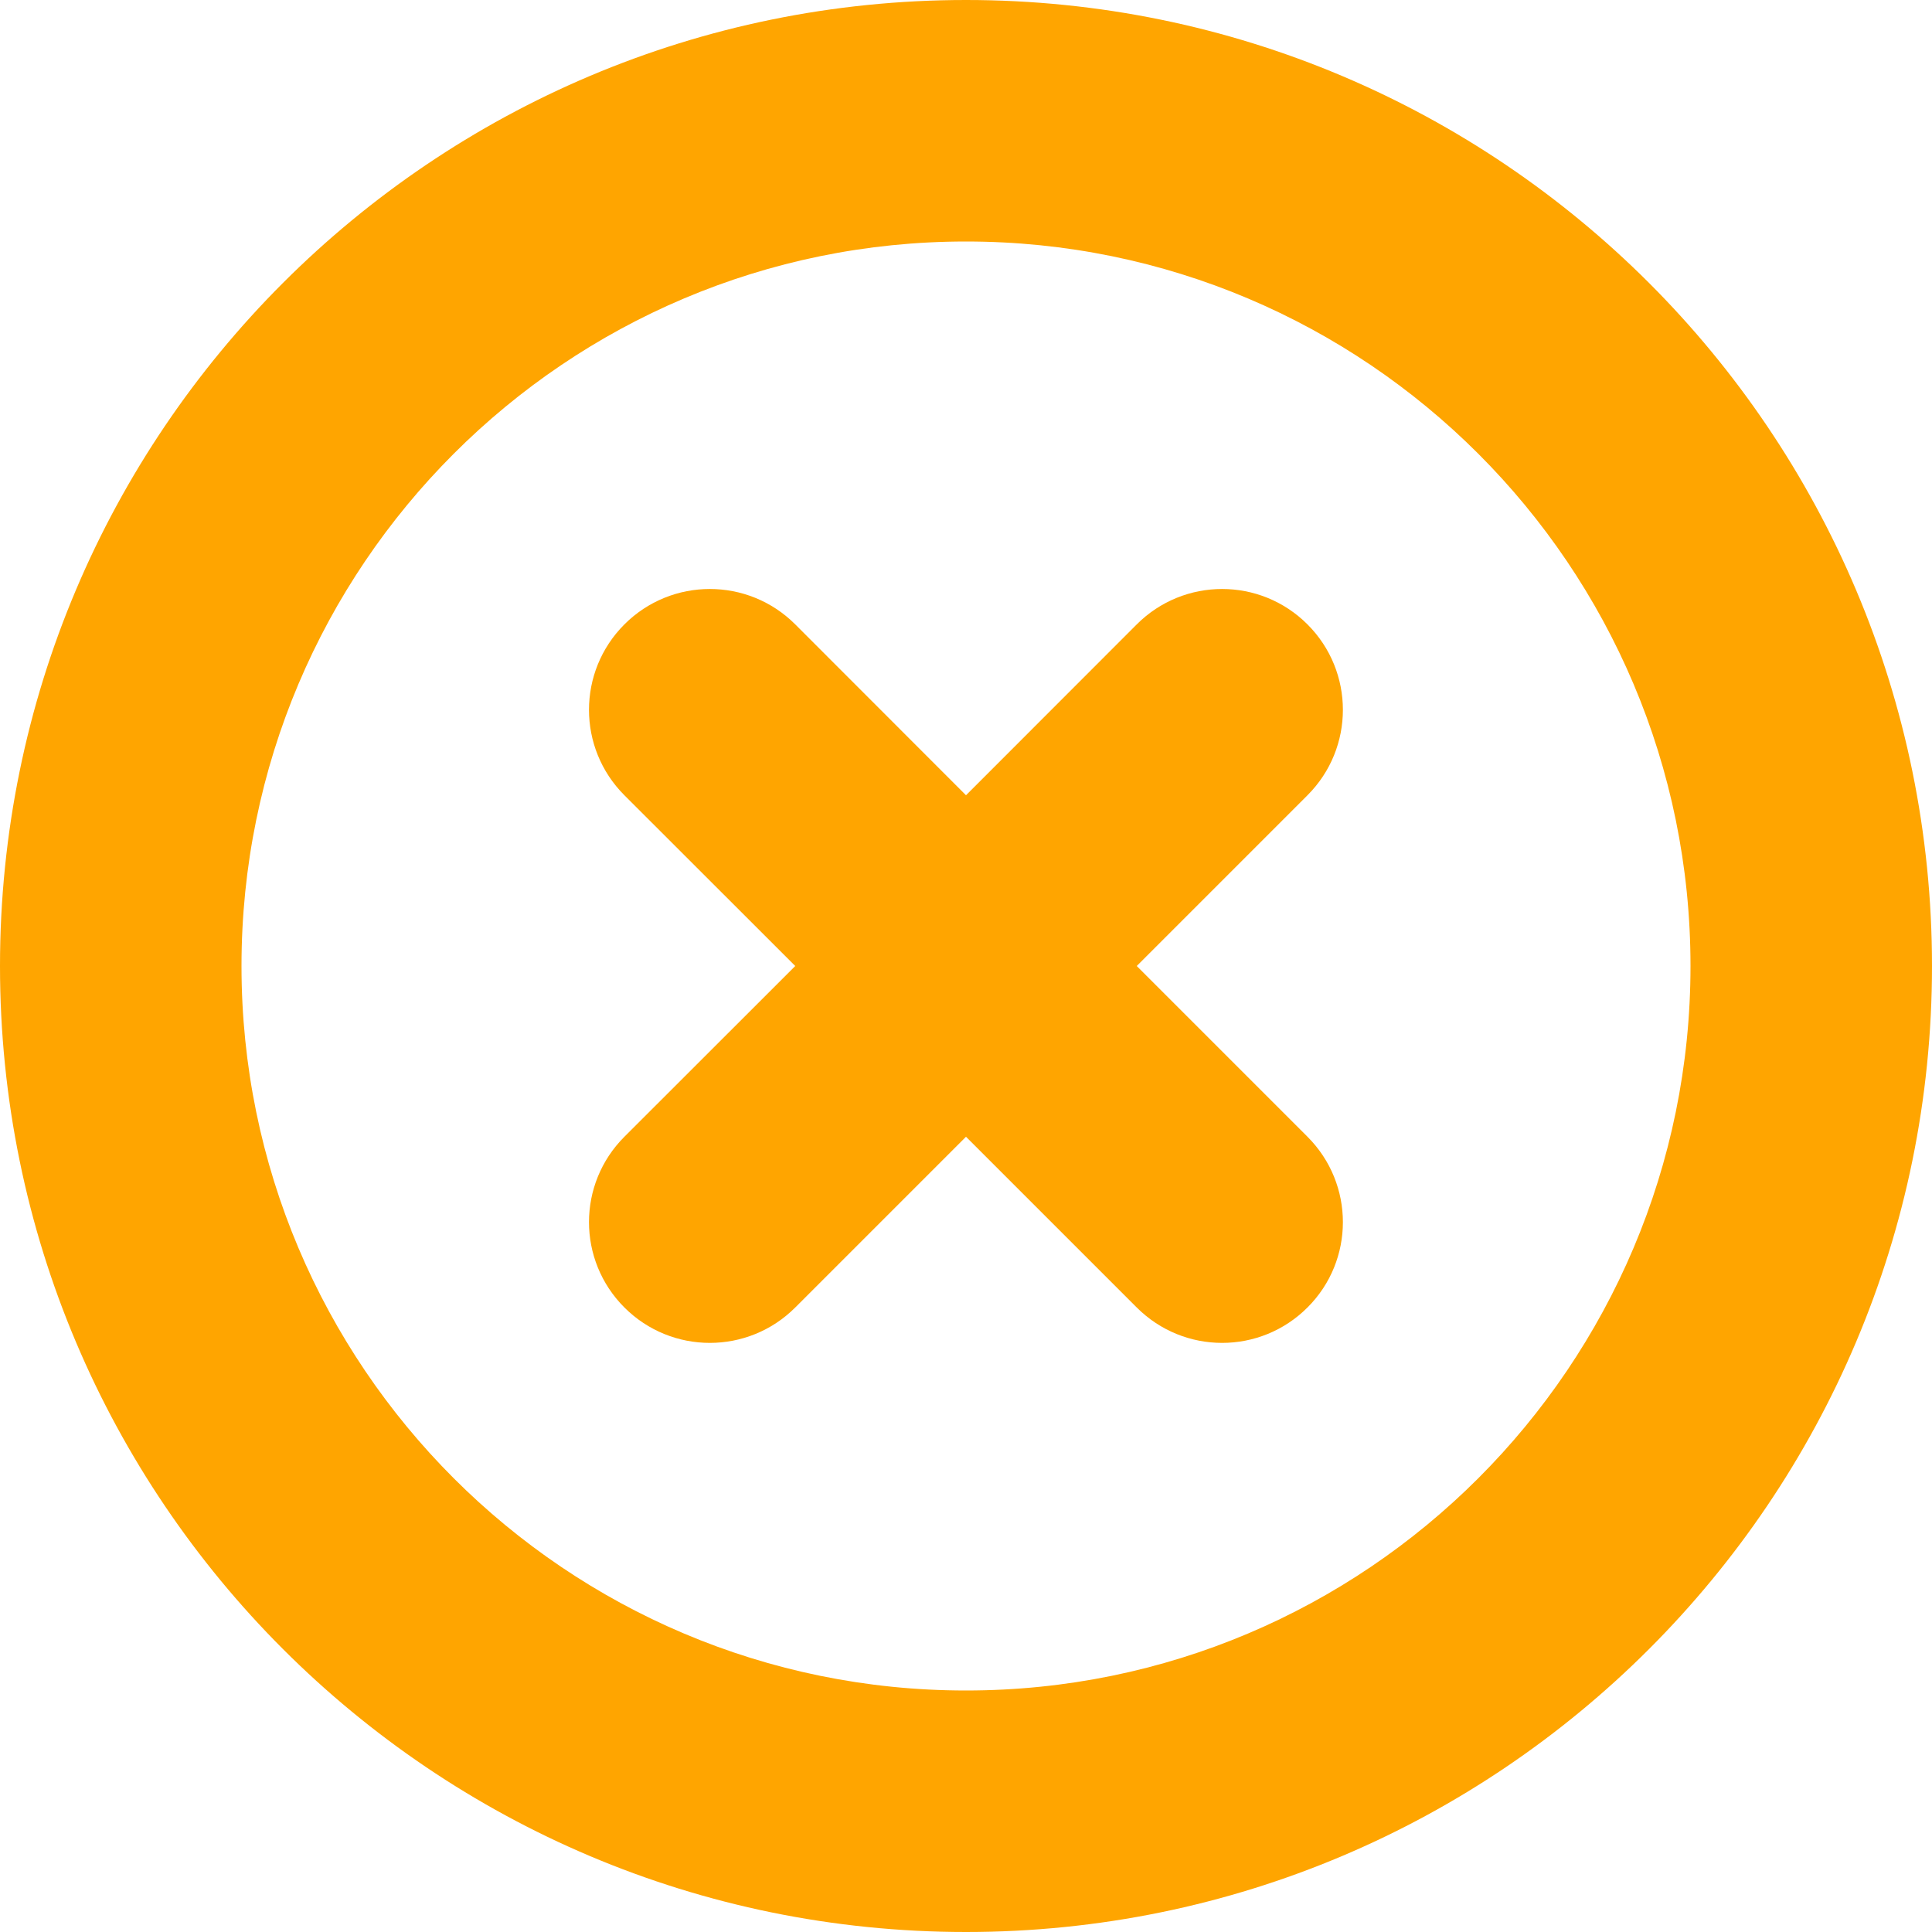
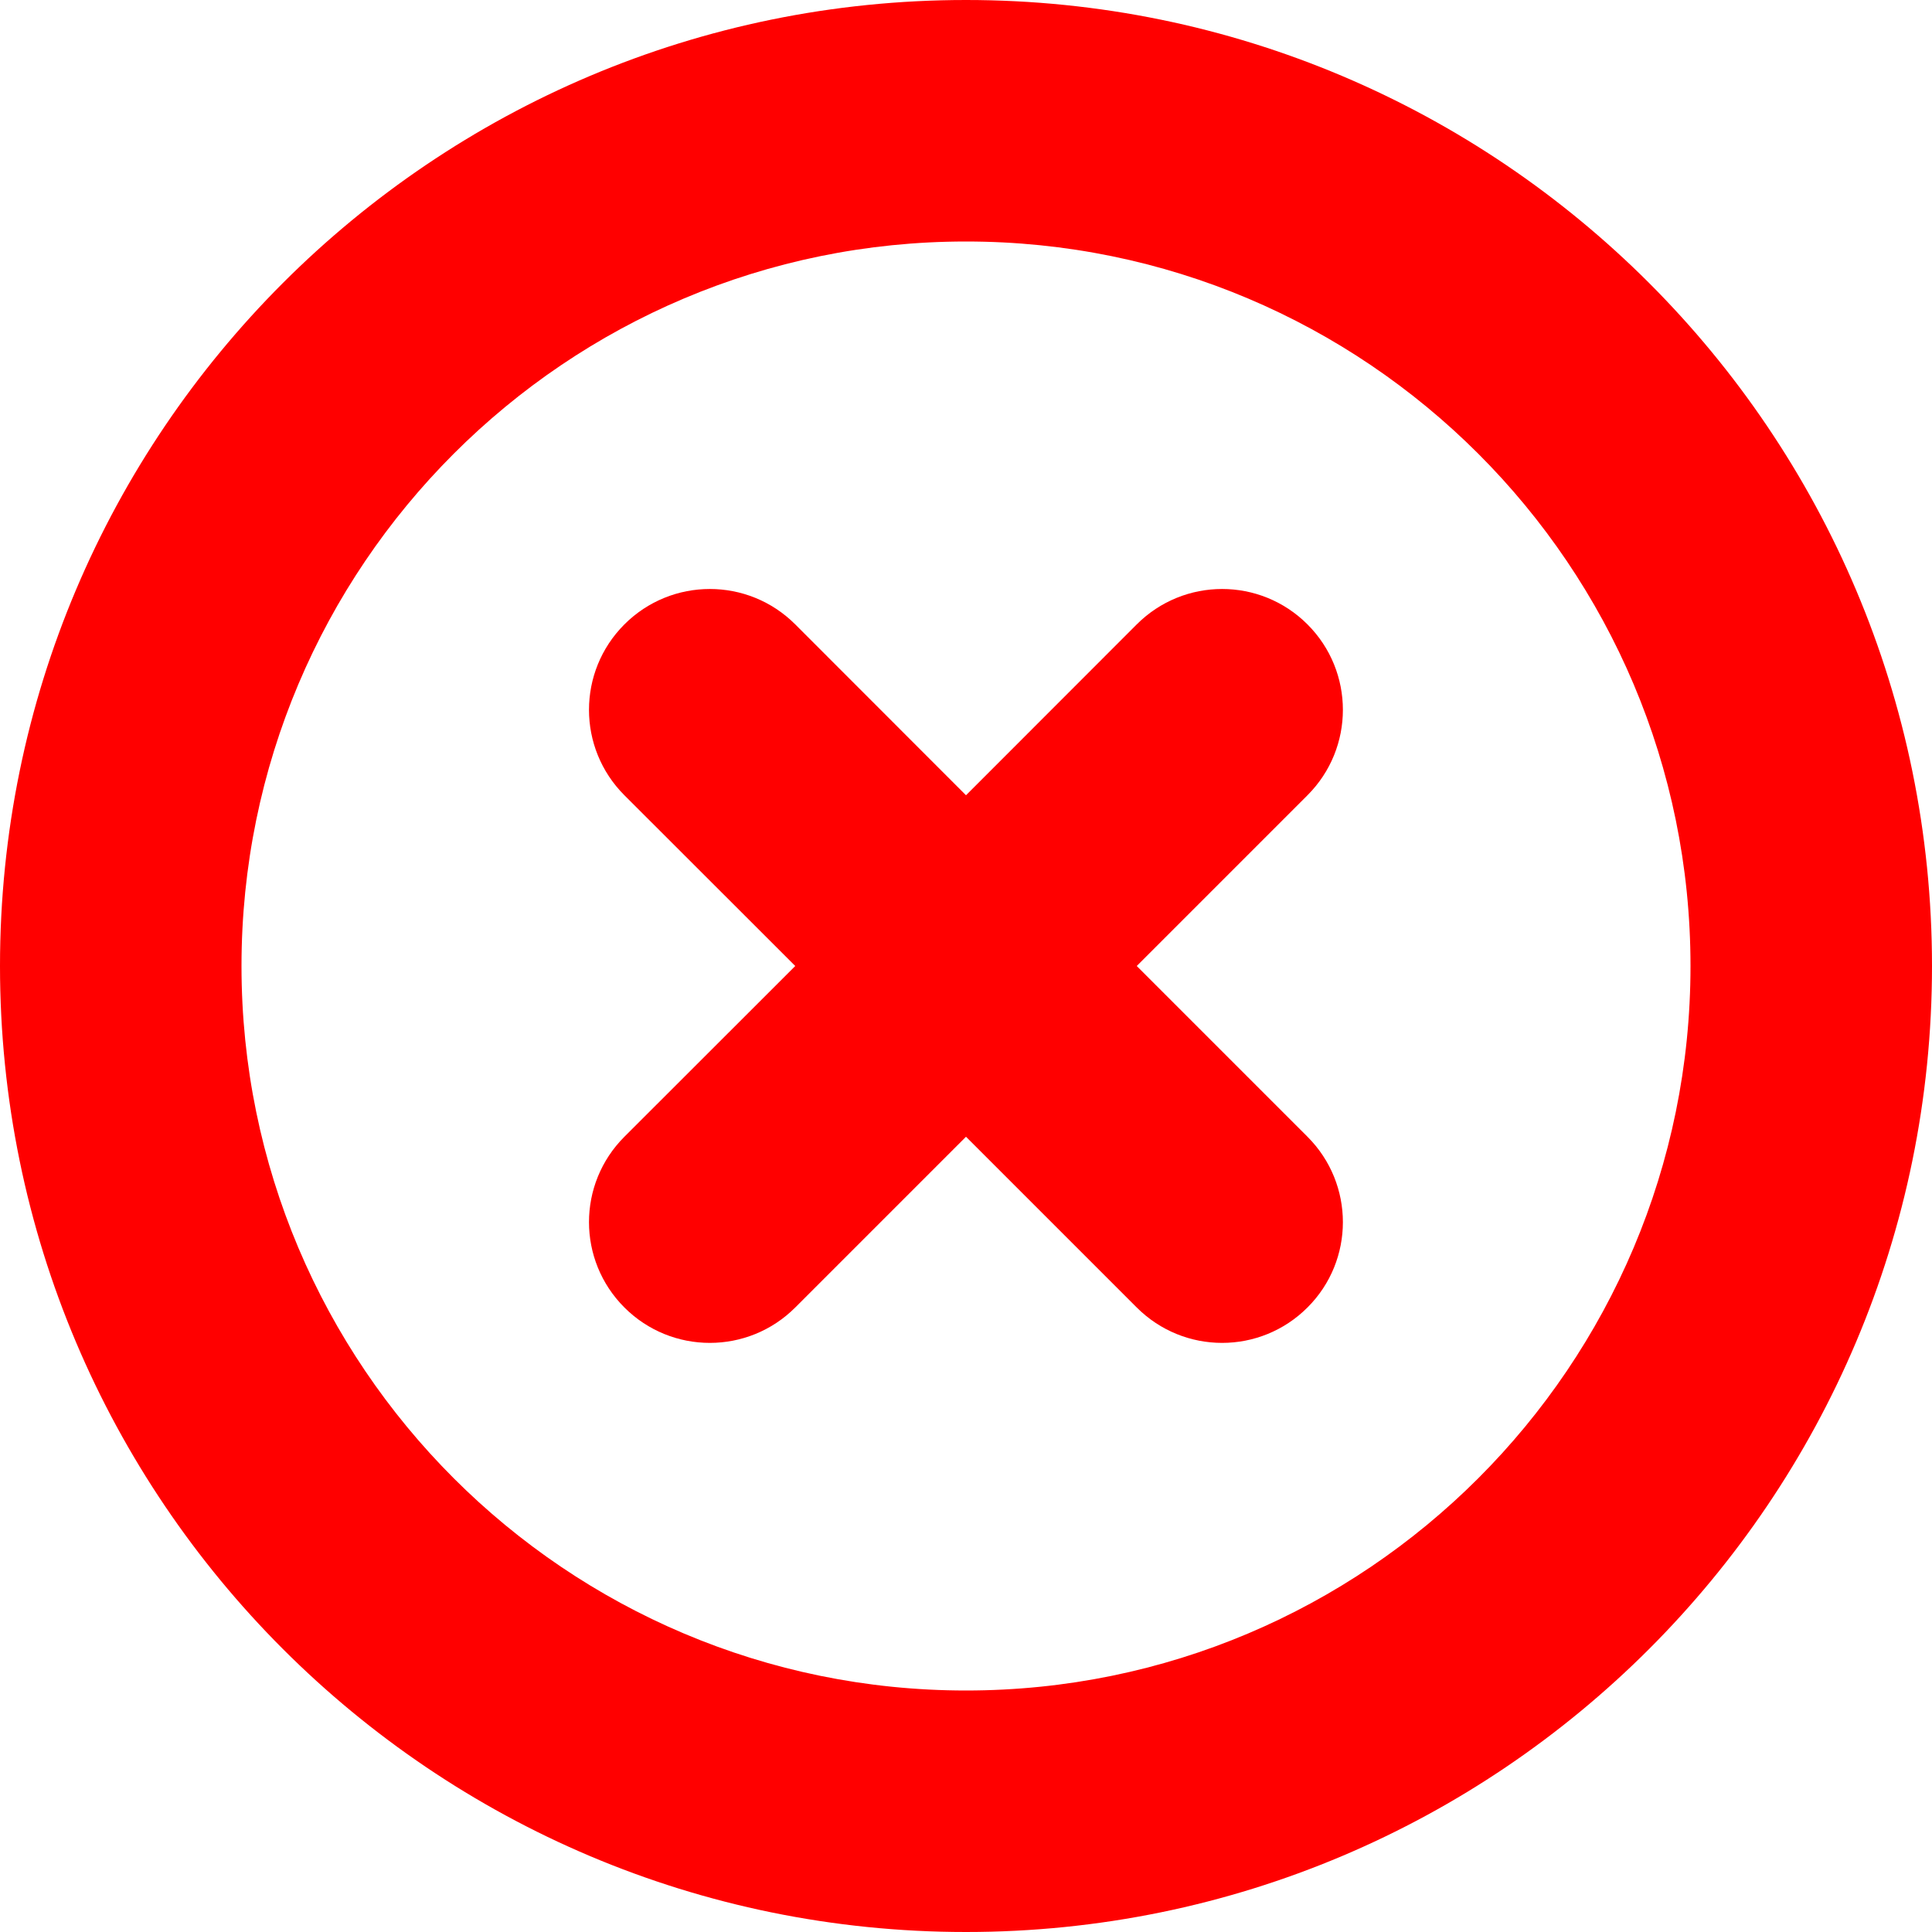
<svg xmlns="http://www.w3.org/2000/svg" t="1485242343664" class="icon" style="" viewBox="0 0 1024 1024" version="1.1" p-id="2743" width="200" height="200">
  <defs>
    <style type="text/css">

        </style>
  </defs>
-   <path d="M512 1024c-282.752 0-512-229.248-512-512s229.248-512 512-512 512 229.248 512 512S794.752 1024 512 1024zM512 128C299.968 128 128 299.968 128 512s171.968 384 384 384 384-171.968 384-384S724.032 128 512 128zM692.992 692.992c-25.024 25.024-65.472 25.024-90.496 0L512 602.496l-90.496 90.496c-25.024 25.024-65.536 25.024-90.56 0s-25.024-65.472 0-90.496L421.504 512 330.944 421.504c-25.024-25.024-25.024-65.536 0-90.56s65.536-25.024 90.56 0L512 421.504l90.496-90.56c25.024-25.024 65.472-25.024 90.496 0s25.024 65.536 0 90.56L602.496 512l90.496 90.496C718.016 627.52 718.016 668.032 692.992 692.992z" p-id="2744" fill="orange" />
+   <path d="M512 1024c-282.752 0-512-229.248-512-512s229.248-512 512-512 512 229.248 512 512S794.752 1024 512 1024zM512 128C299.968 128 128 299.968 128 512s171.968 384 384 384 384-171.968 384-384S724.032 128 512 128zM692.992 692.992c-25.024 25.024-65.472 25.024-90.496 0L512 602.496l-90.496 90.496c-25.024 25.024-65.536 25.024-90.56 0s-25.024-65.472 0-90.496L421.504 512 330.944 421.504c-25.024-25.024-25.024-65.536 0-90.56s65.536-25.024 90.56 0L512 421.504l90.496-90.56c25.024-25.024 65.472-25.024 90.496 0s25.024 65.536 0 90.56L602.496 512l90.496 90.496C718.016 627.52 718.016 668.032 692.992 692.992z" p-id="2744" fill="red" />
</svg>
